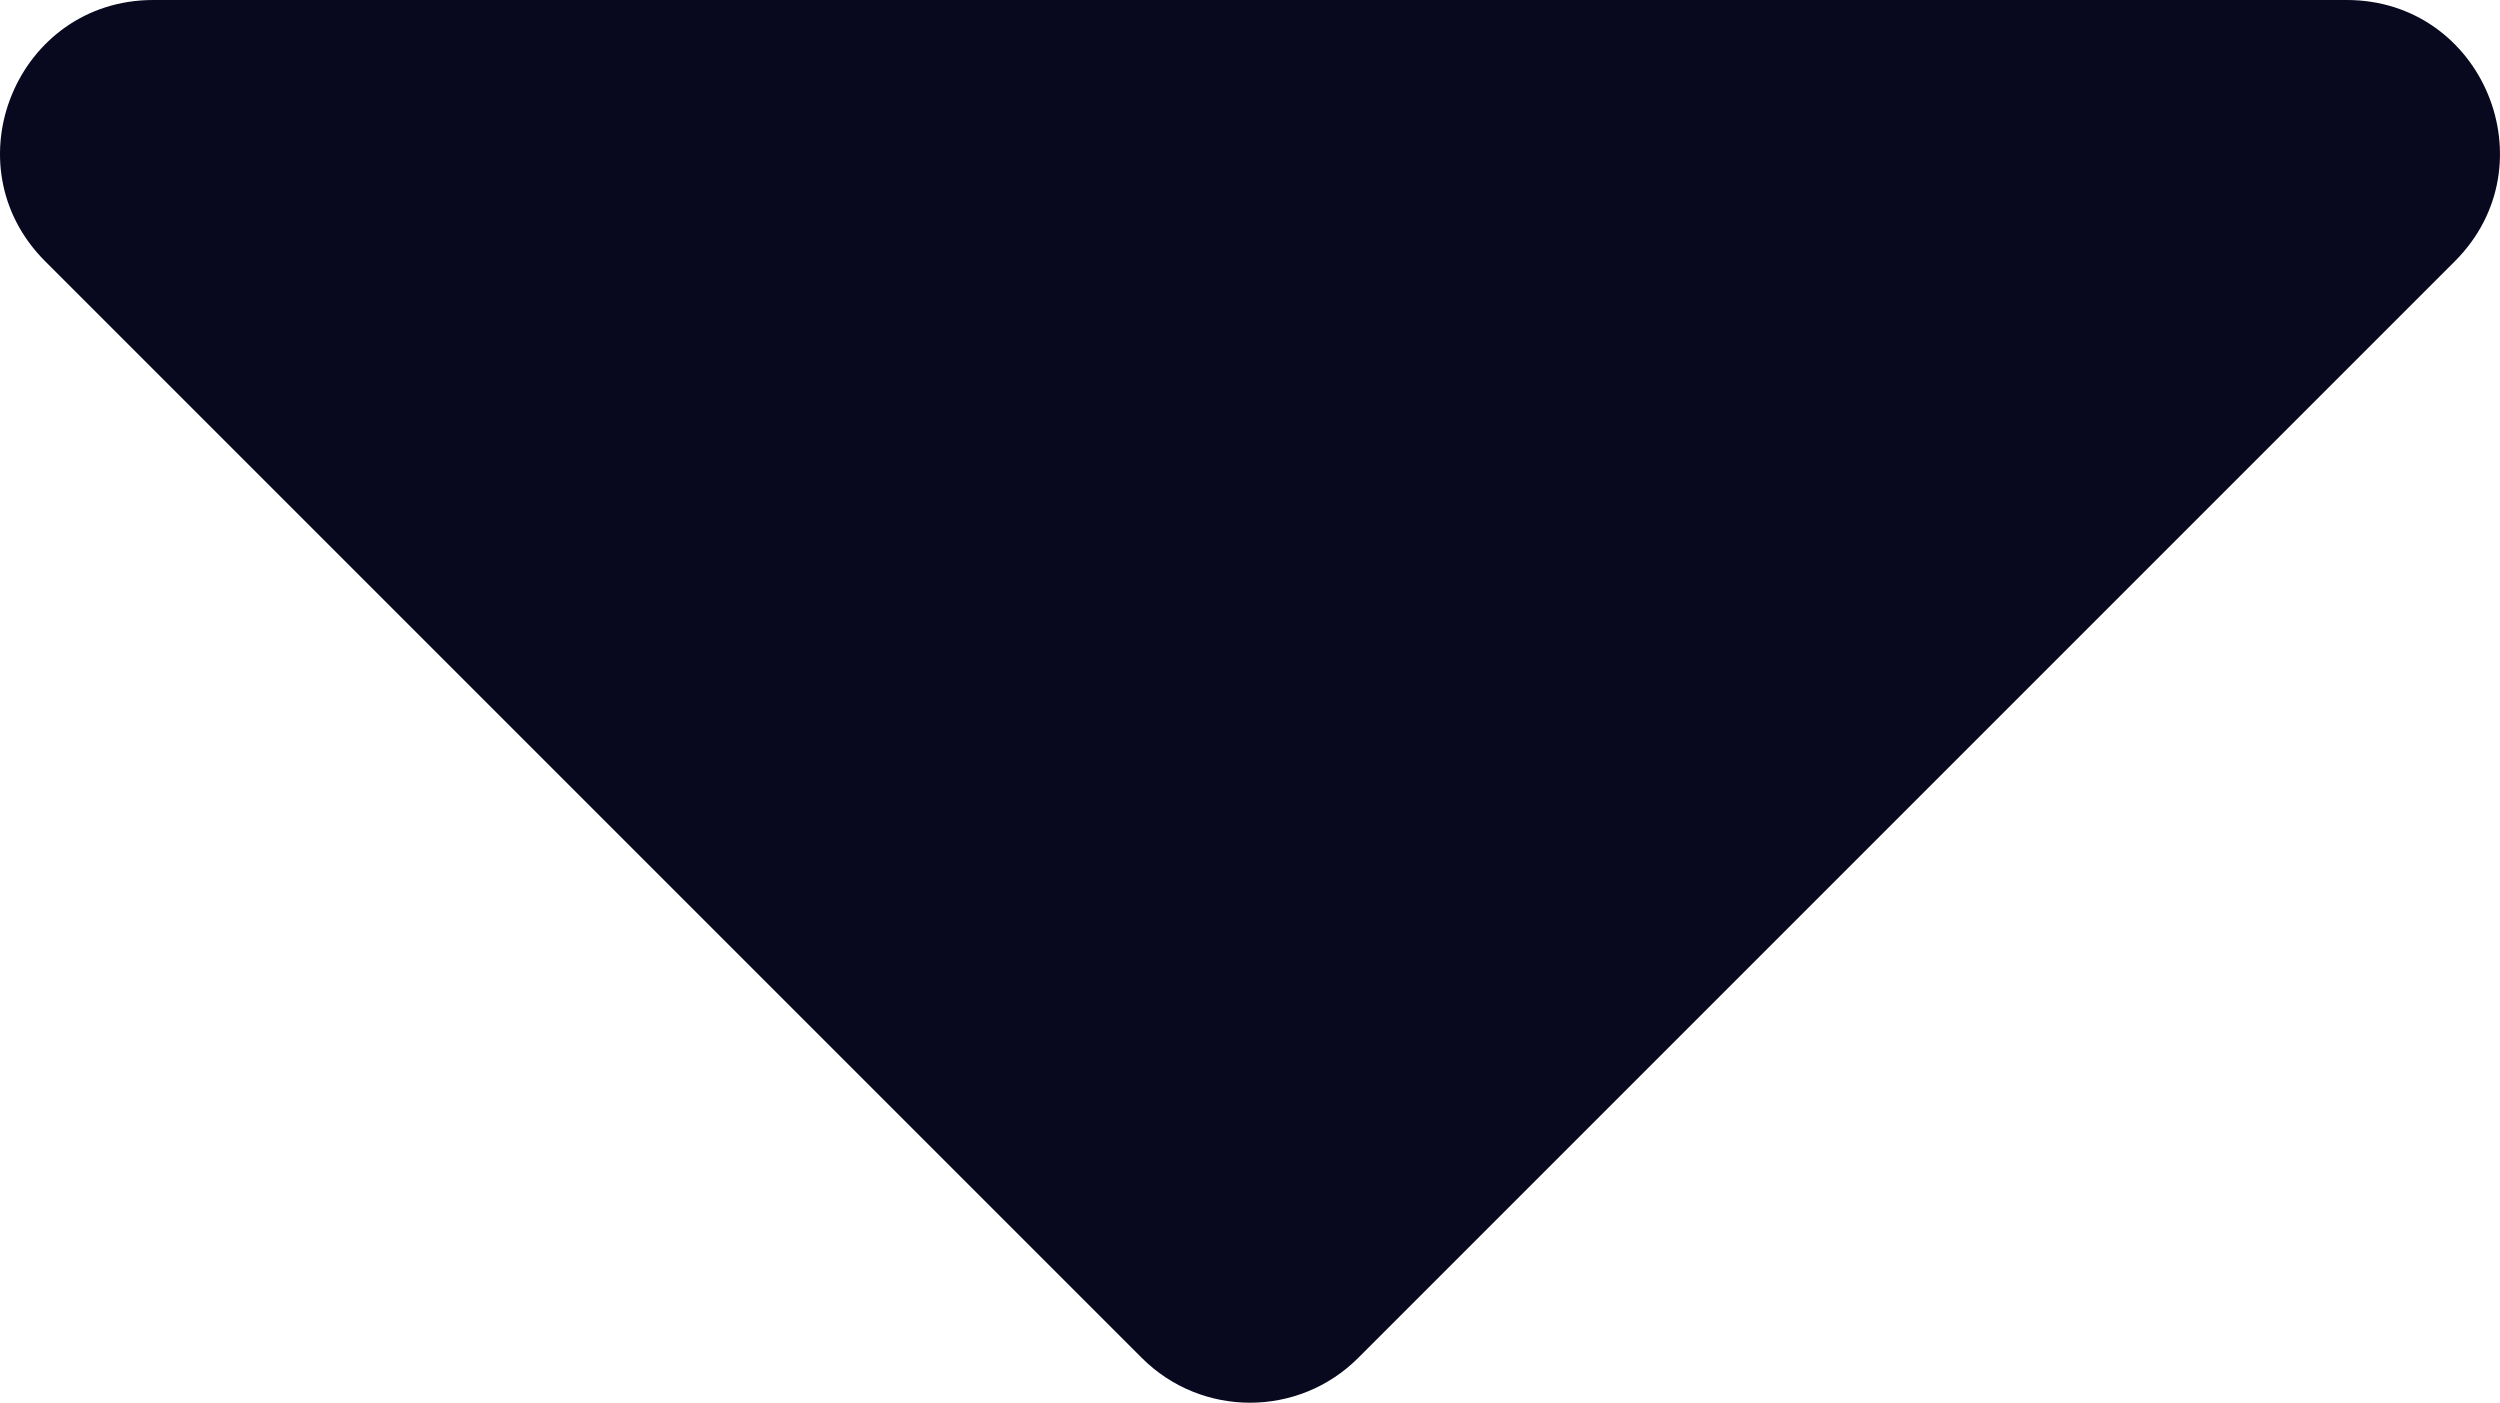
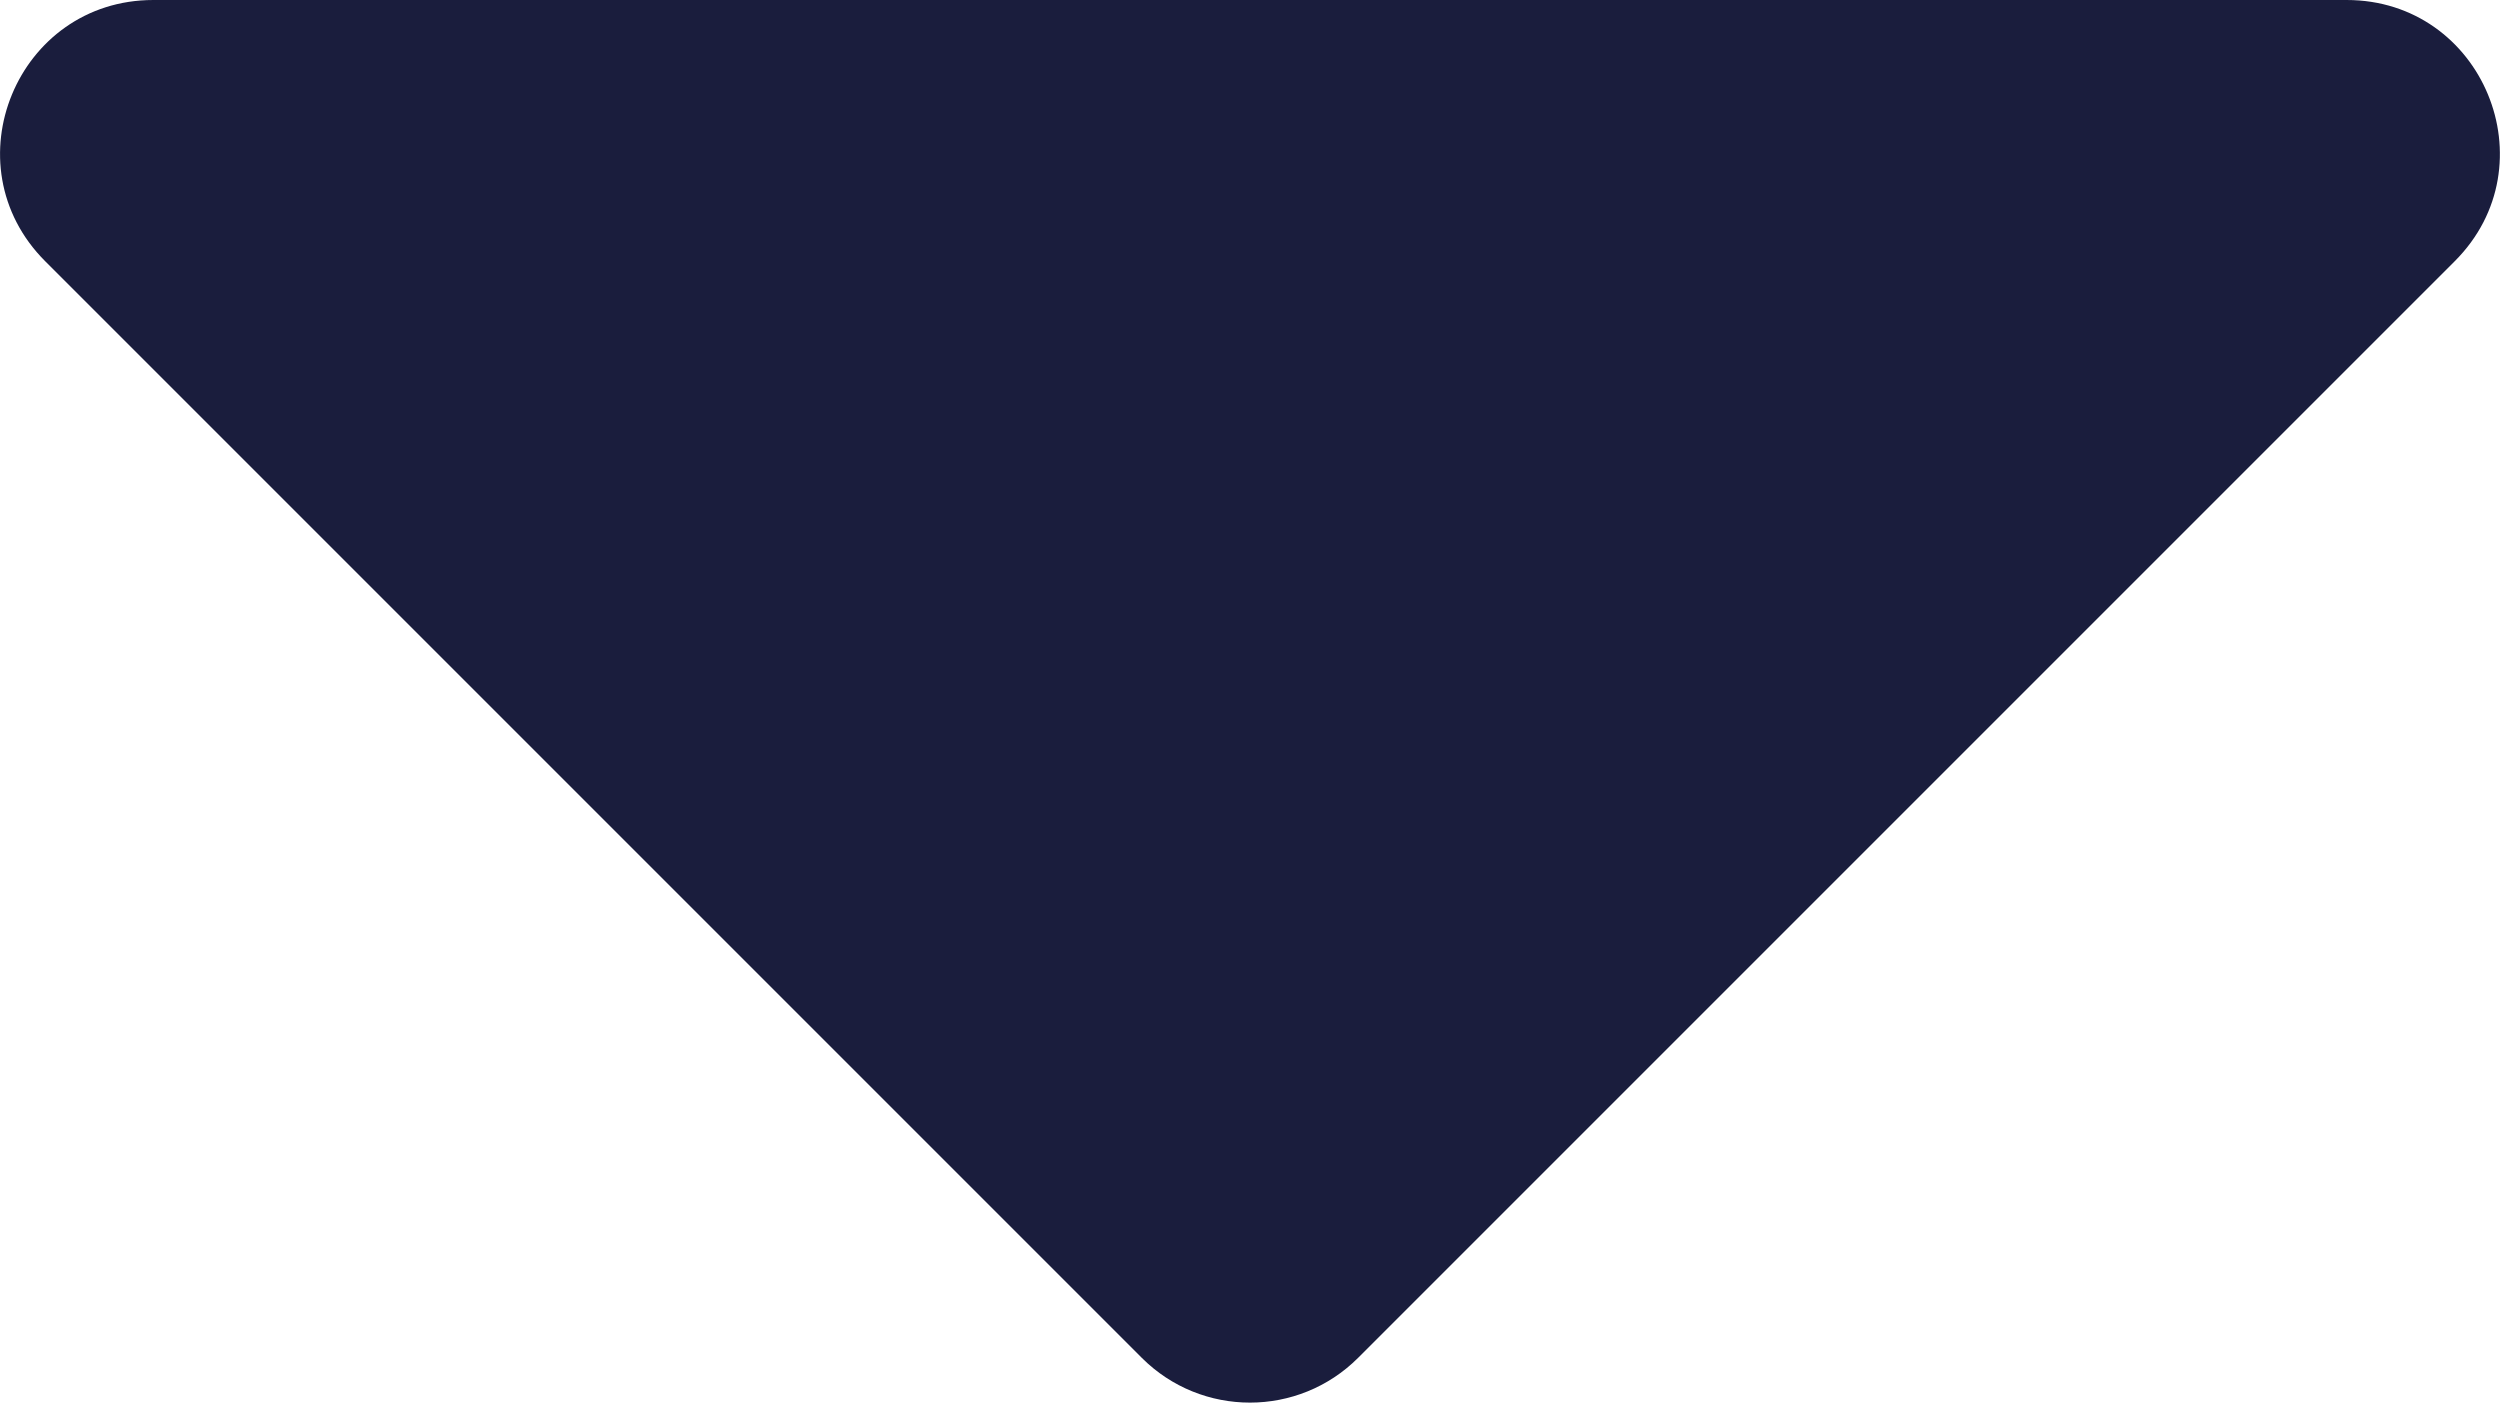
- <svg xmlns="http://www.w3.org/2000/svg" id="Calque_1" data-name="Calque 1" width="990" height="555.48" viewBox="0 0 990 555.48">
+ <svg xmlns="http://www.w3.org/2000/svg" id="Calque_1" data-name="Calque 1" width="994" height="557.72" viewBox="0 0 994 557.72">
  <defs>
-     <style>.cls-1{fill:#08081e;}</style>
+     <style>.cls-1{fill:#1a1d3d;}</style>
  </defs>
-   <path class="cls-1" d="M457.15,759.06,22.87,324.78C-15.3,286.6,11.73,221.33,65.72,221.33H934.28c54,0,81,65.27,42.85,103.45L542.85,759.06A60.61,60.61,0,0,1,457.15,759.06Z" transform="translate(-5 -221.33)" />
+   <path class="cls-1" d="M457,760.11l-436-436C-17.39,285.74,9.76,220.21,64,220.21H936c54.2,0,81.35,65.53,43,103.86l-436,436A60.84,60.84,0,0,1,457,760.11Z" transform="translate(-3 -220.21)" />
</svg>
